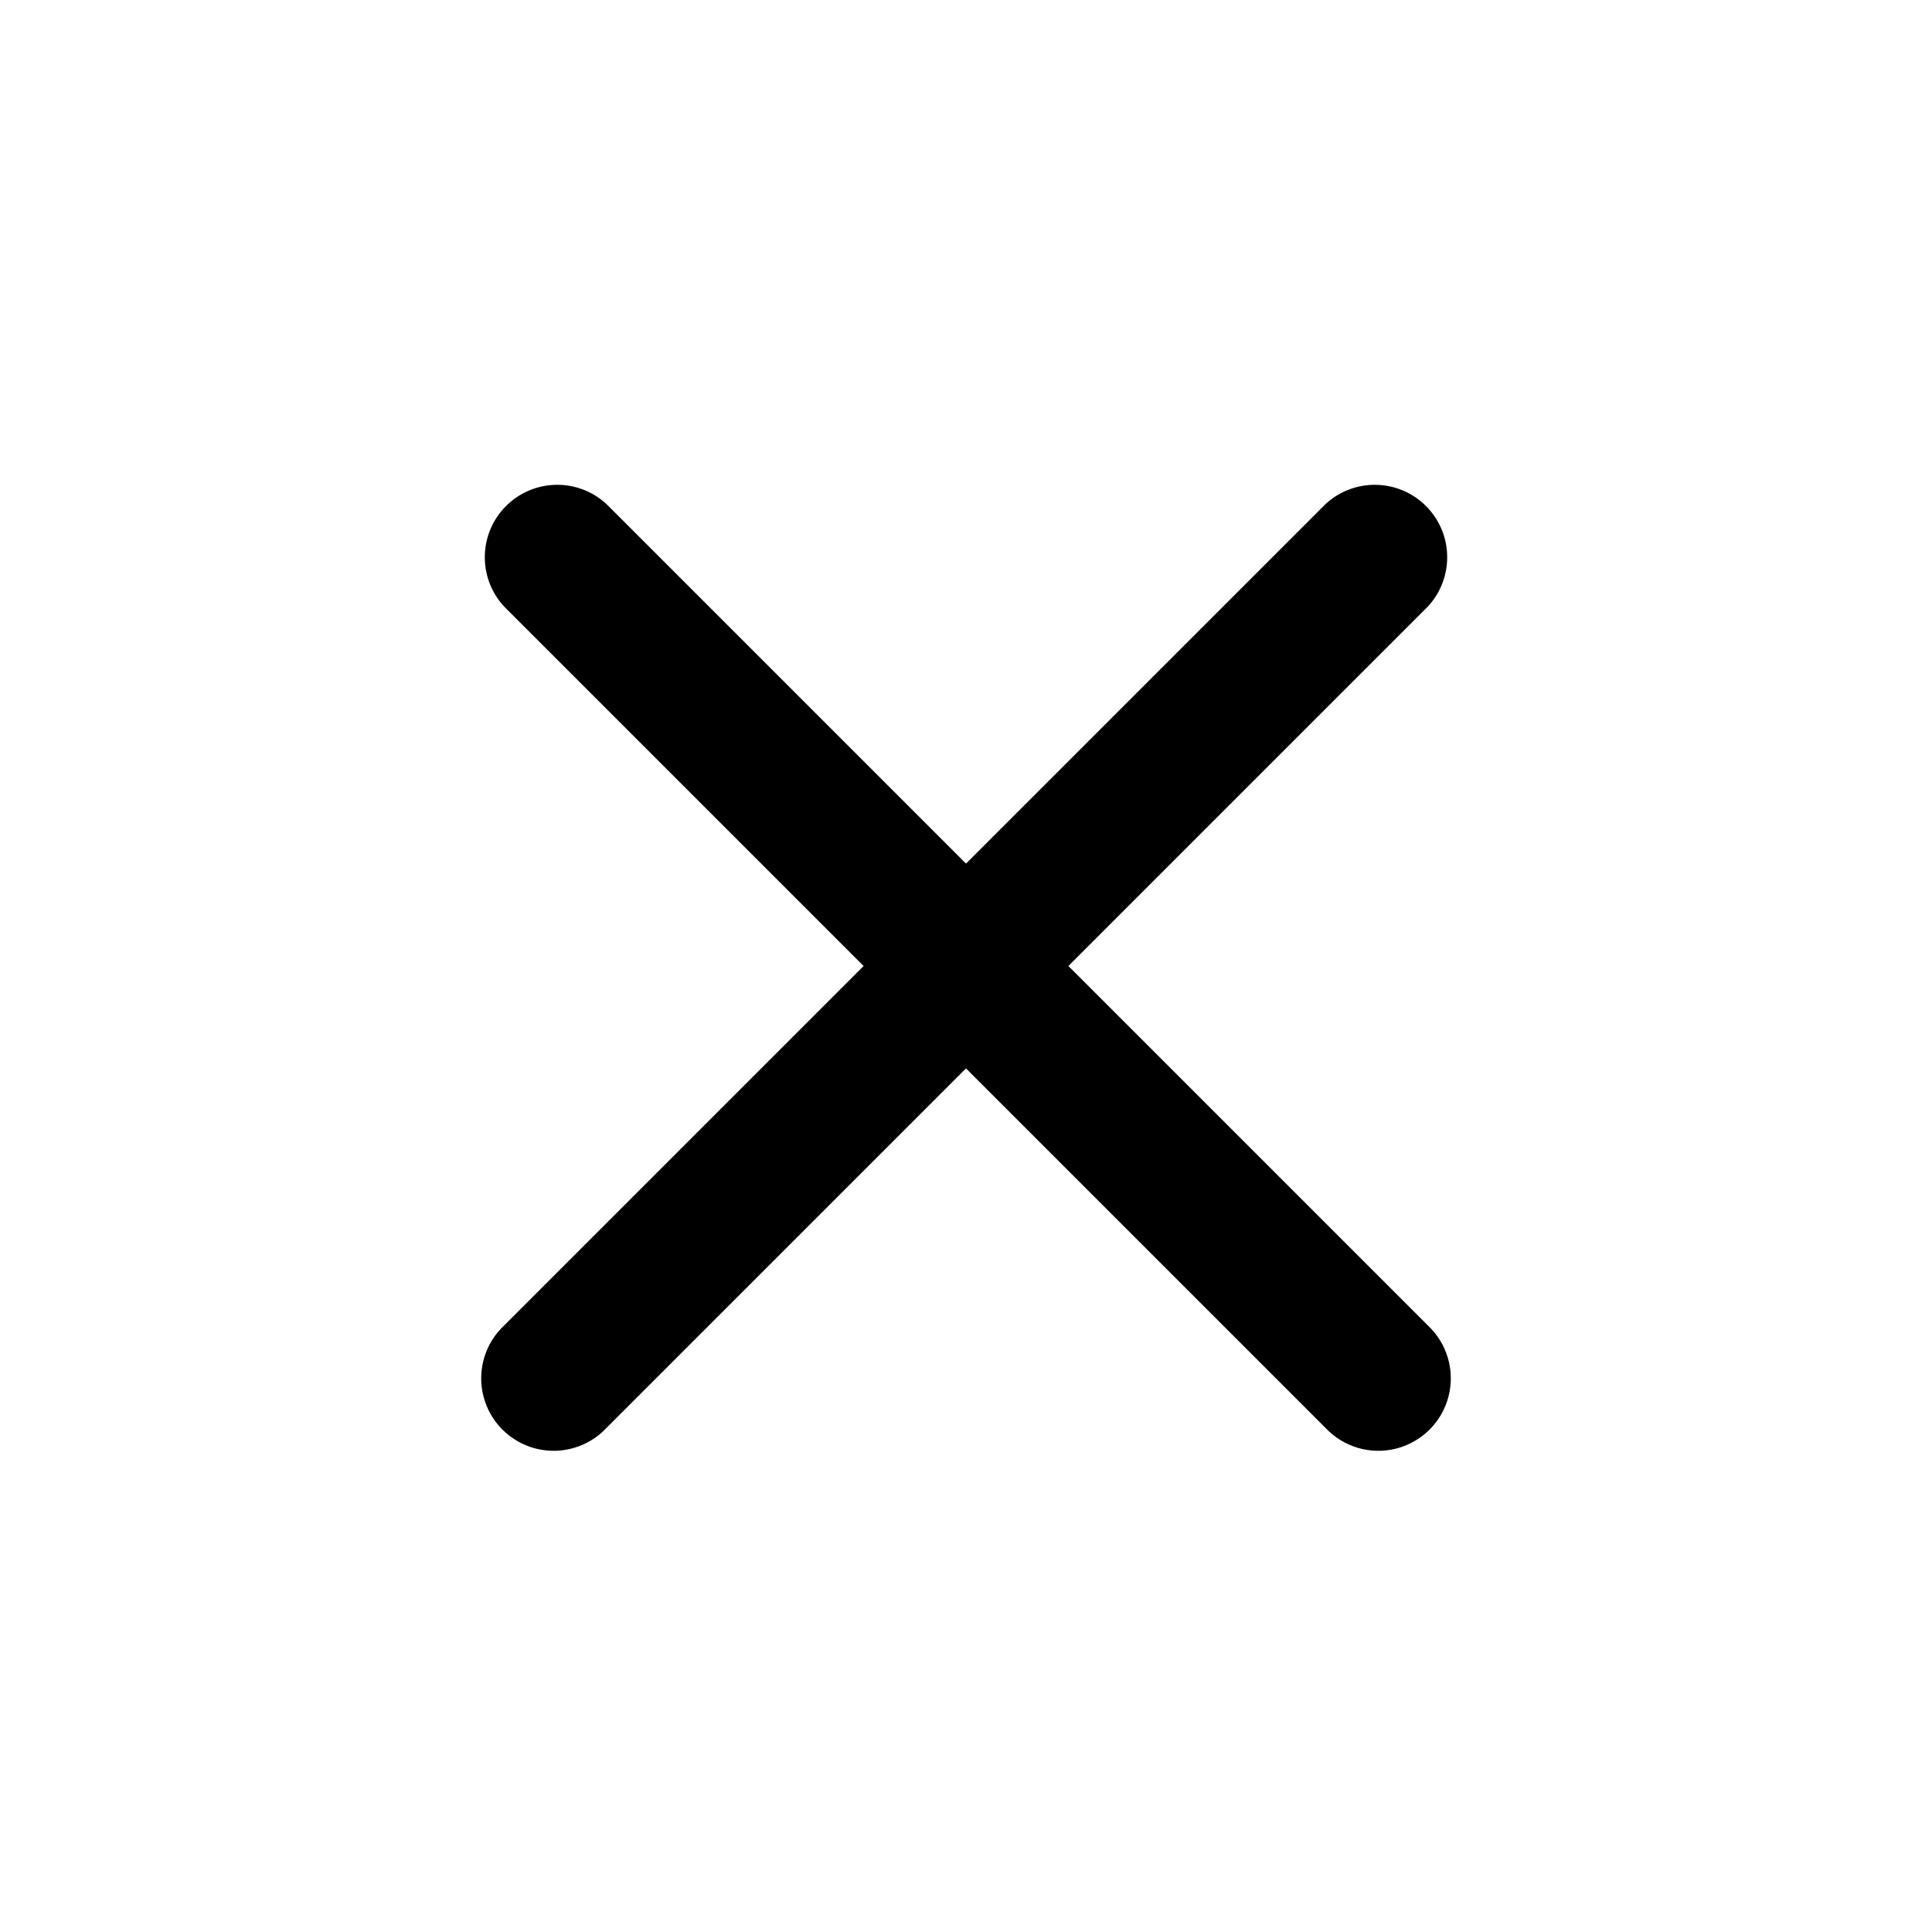
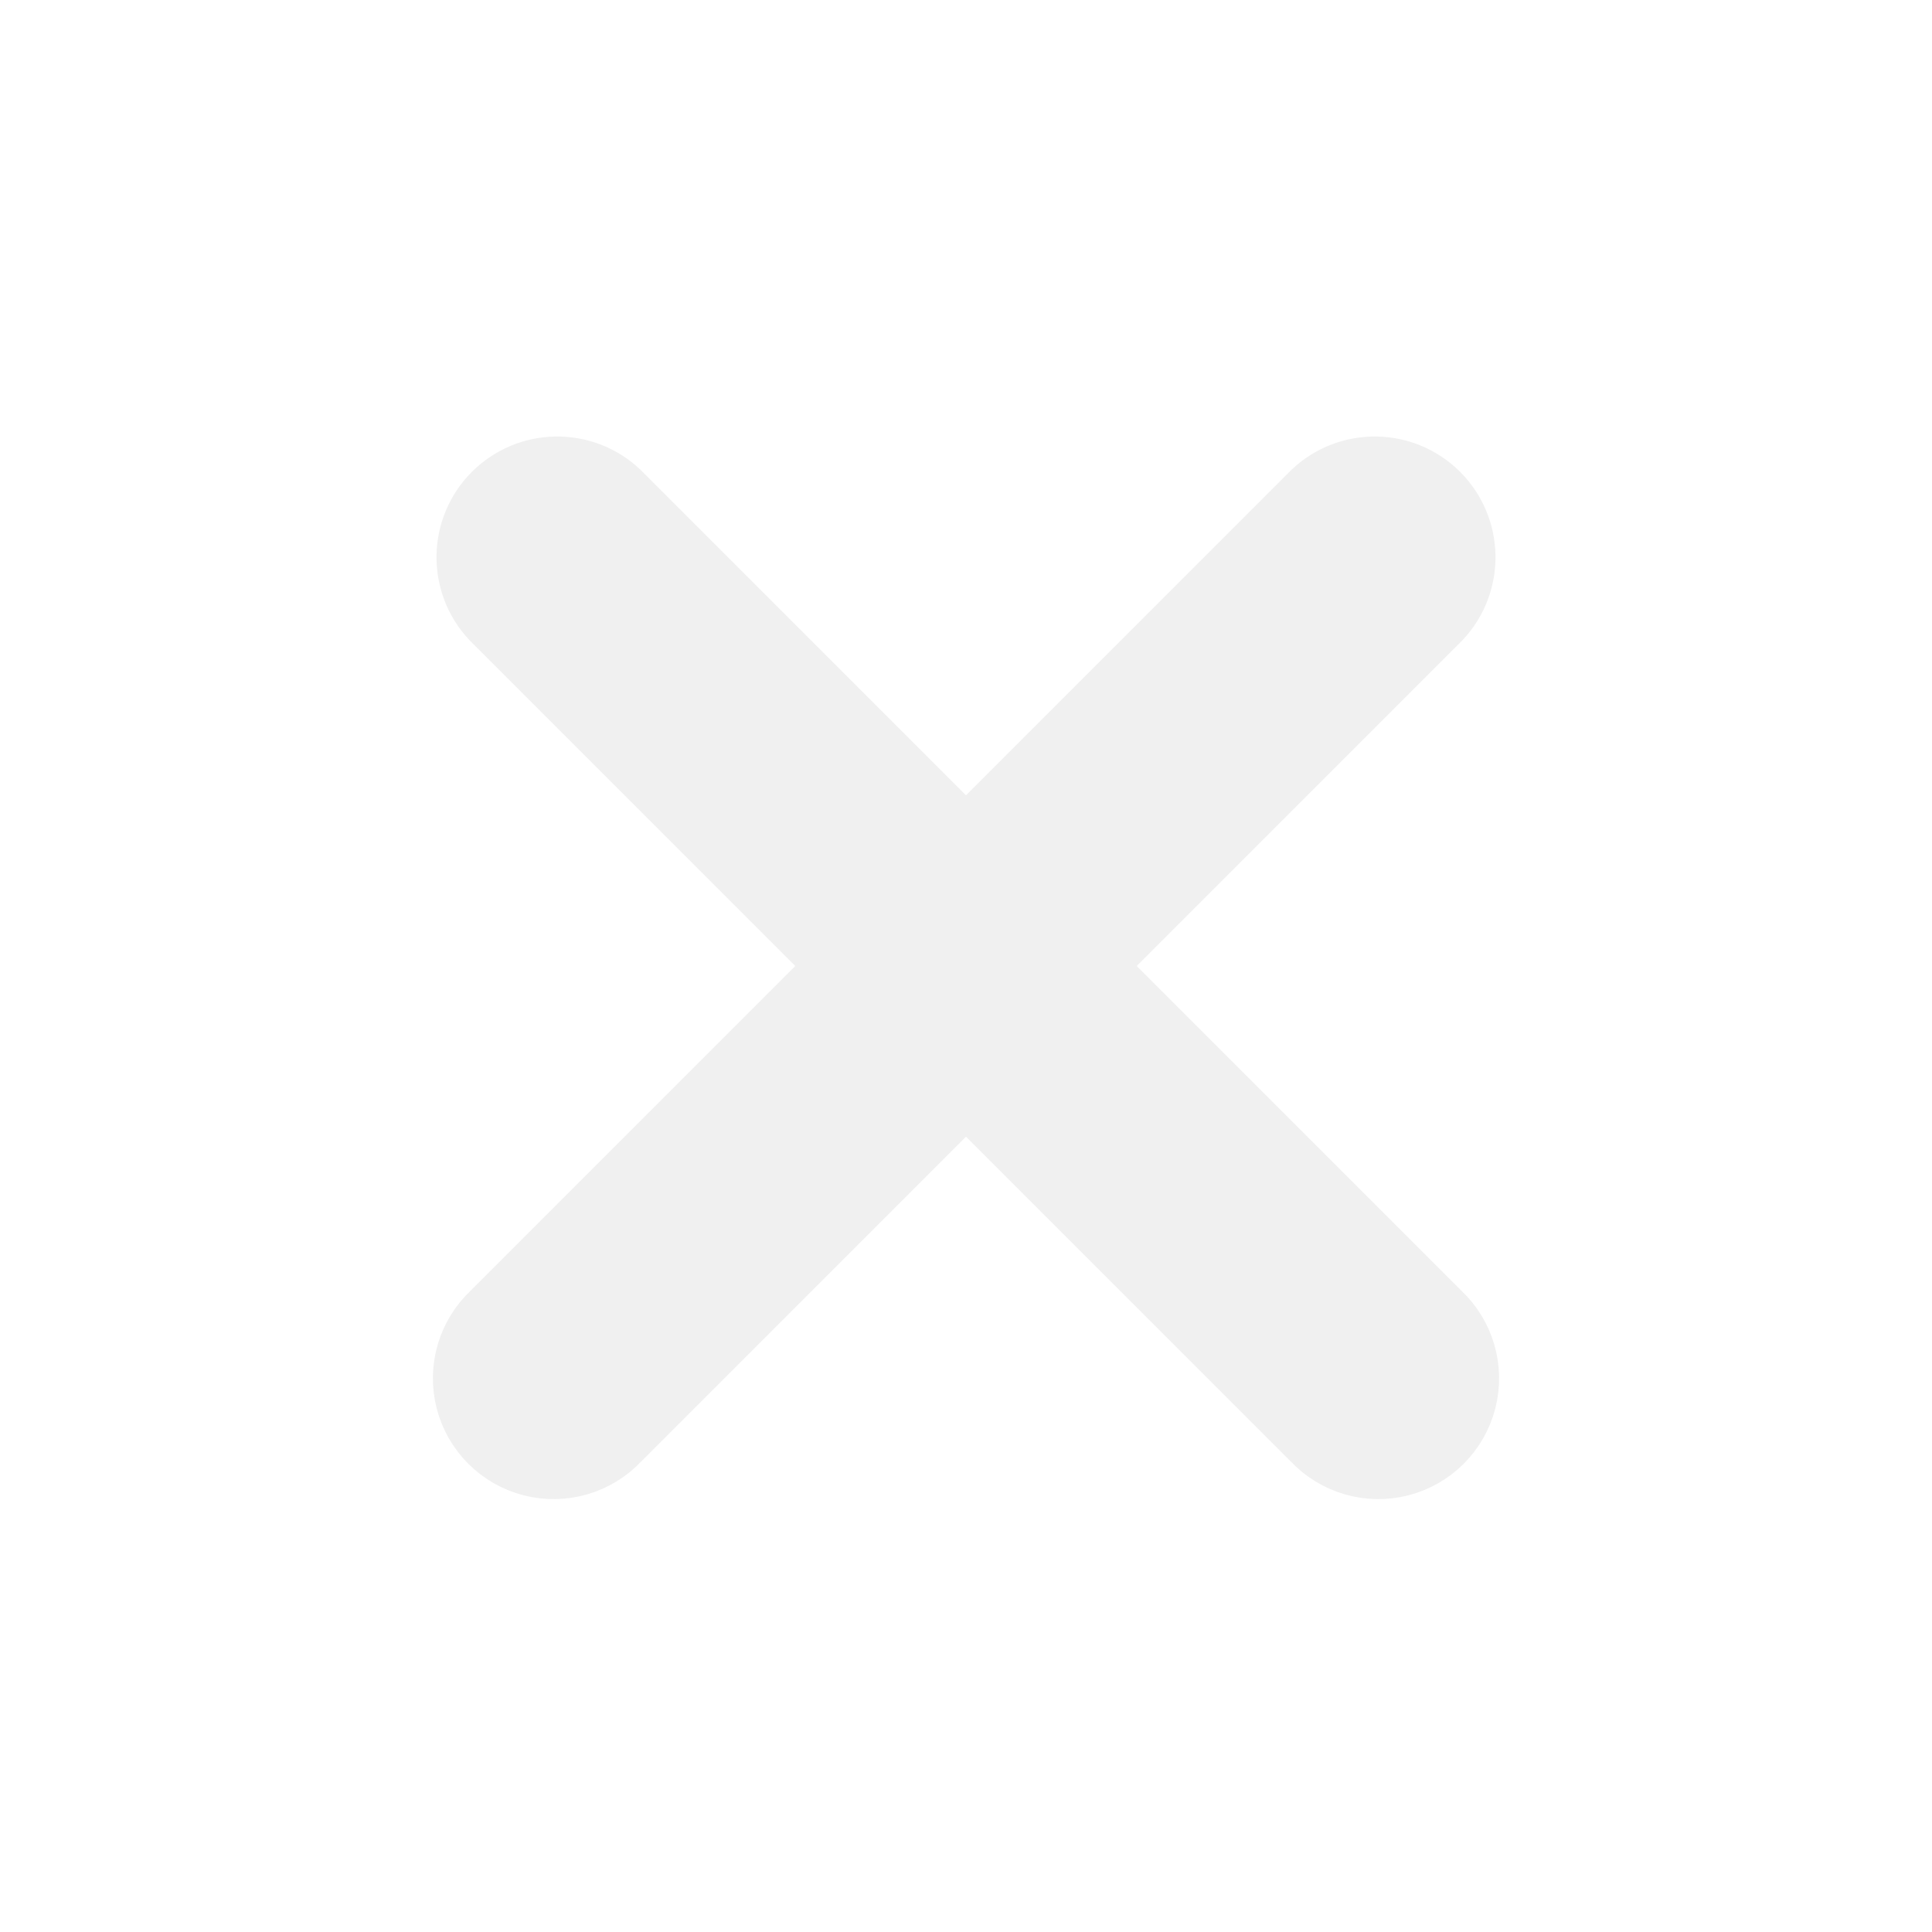
- <svg xmlns="http://www.w3.org/2000/svg" viewBox="0 0 20 20" fill="currentColor" class="w-5 h-5">
+ <svg xmlns="http://www.w3.org/2000/svg" viewBox="0 0 20 20" fill="#f0f0f0" stroke="#f0f0f0" class="w-5 h-5">
  <path d="M6.28 5.22a.75.75 0 00-1.06 1.06L8.94 10l-3.72 3.72a.75.75 0 101.06 1.06L10 11.06l3.72 3.72a.75.75 0 101.06-1.06L11.06 10l3.72-3.72a.75.75 0 00-1.06-1.06L10 8.94 6.28 5.22z" />
</svg>
